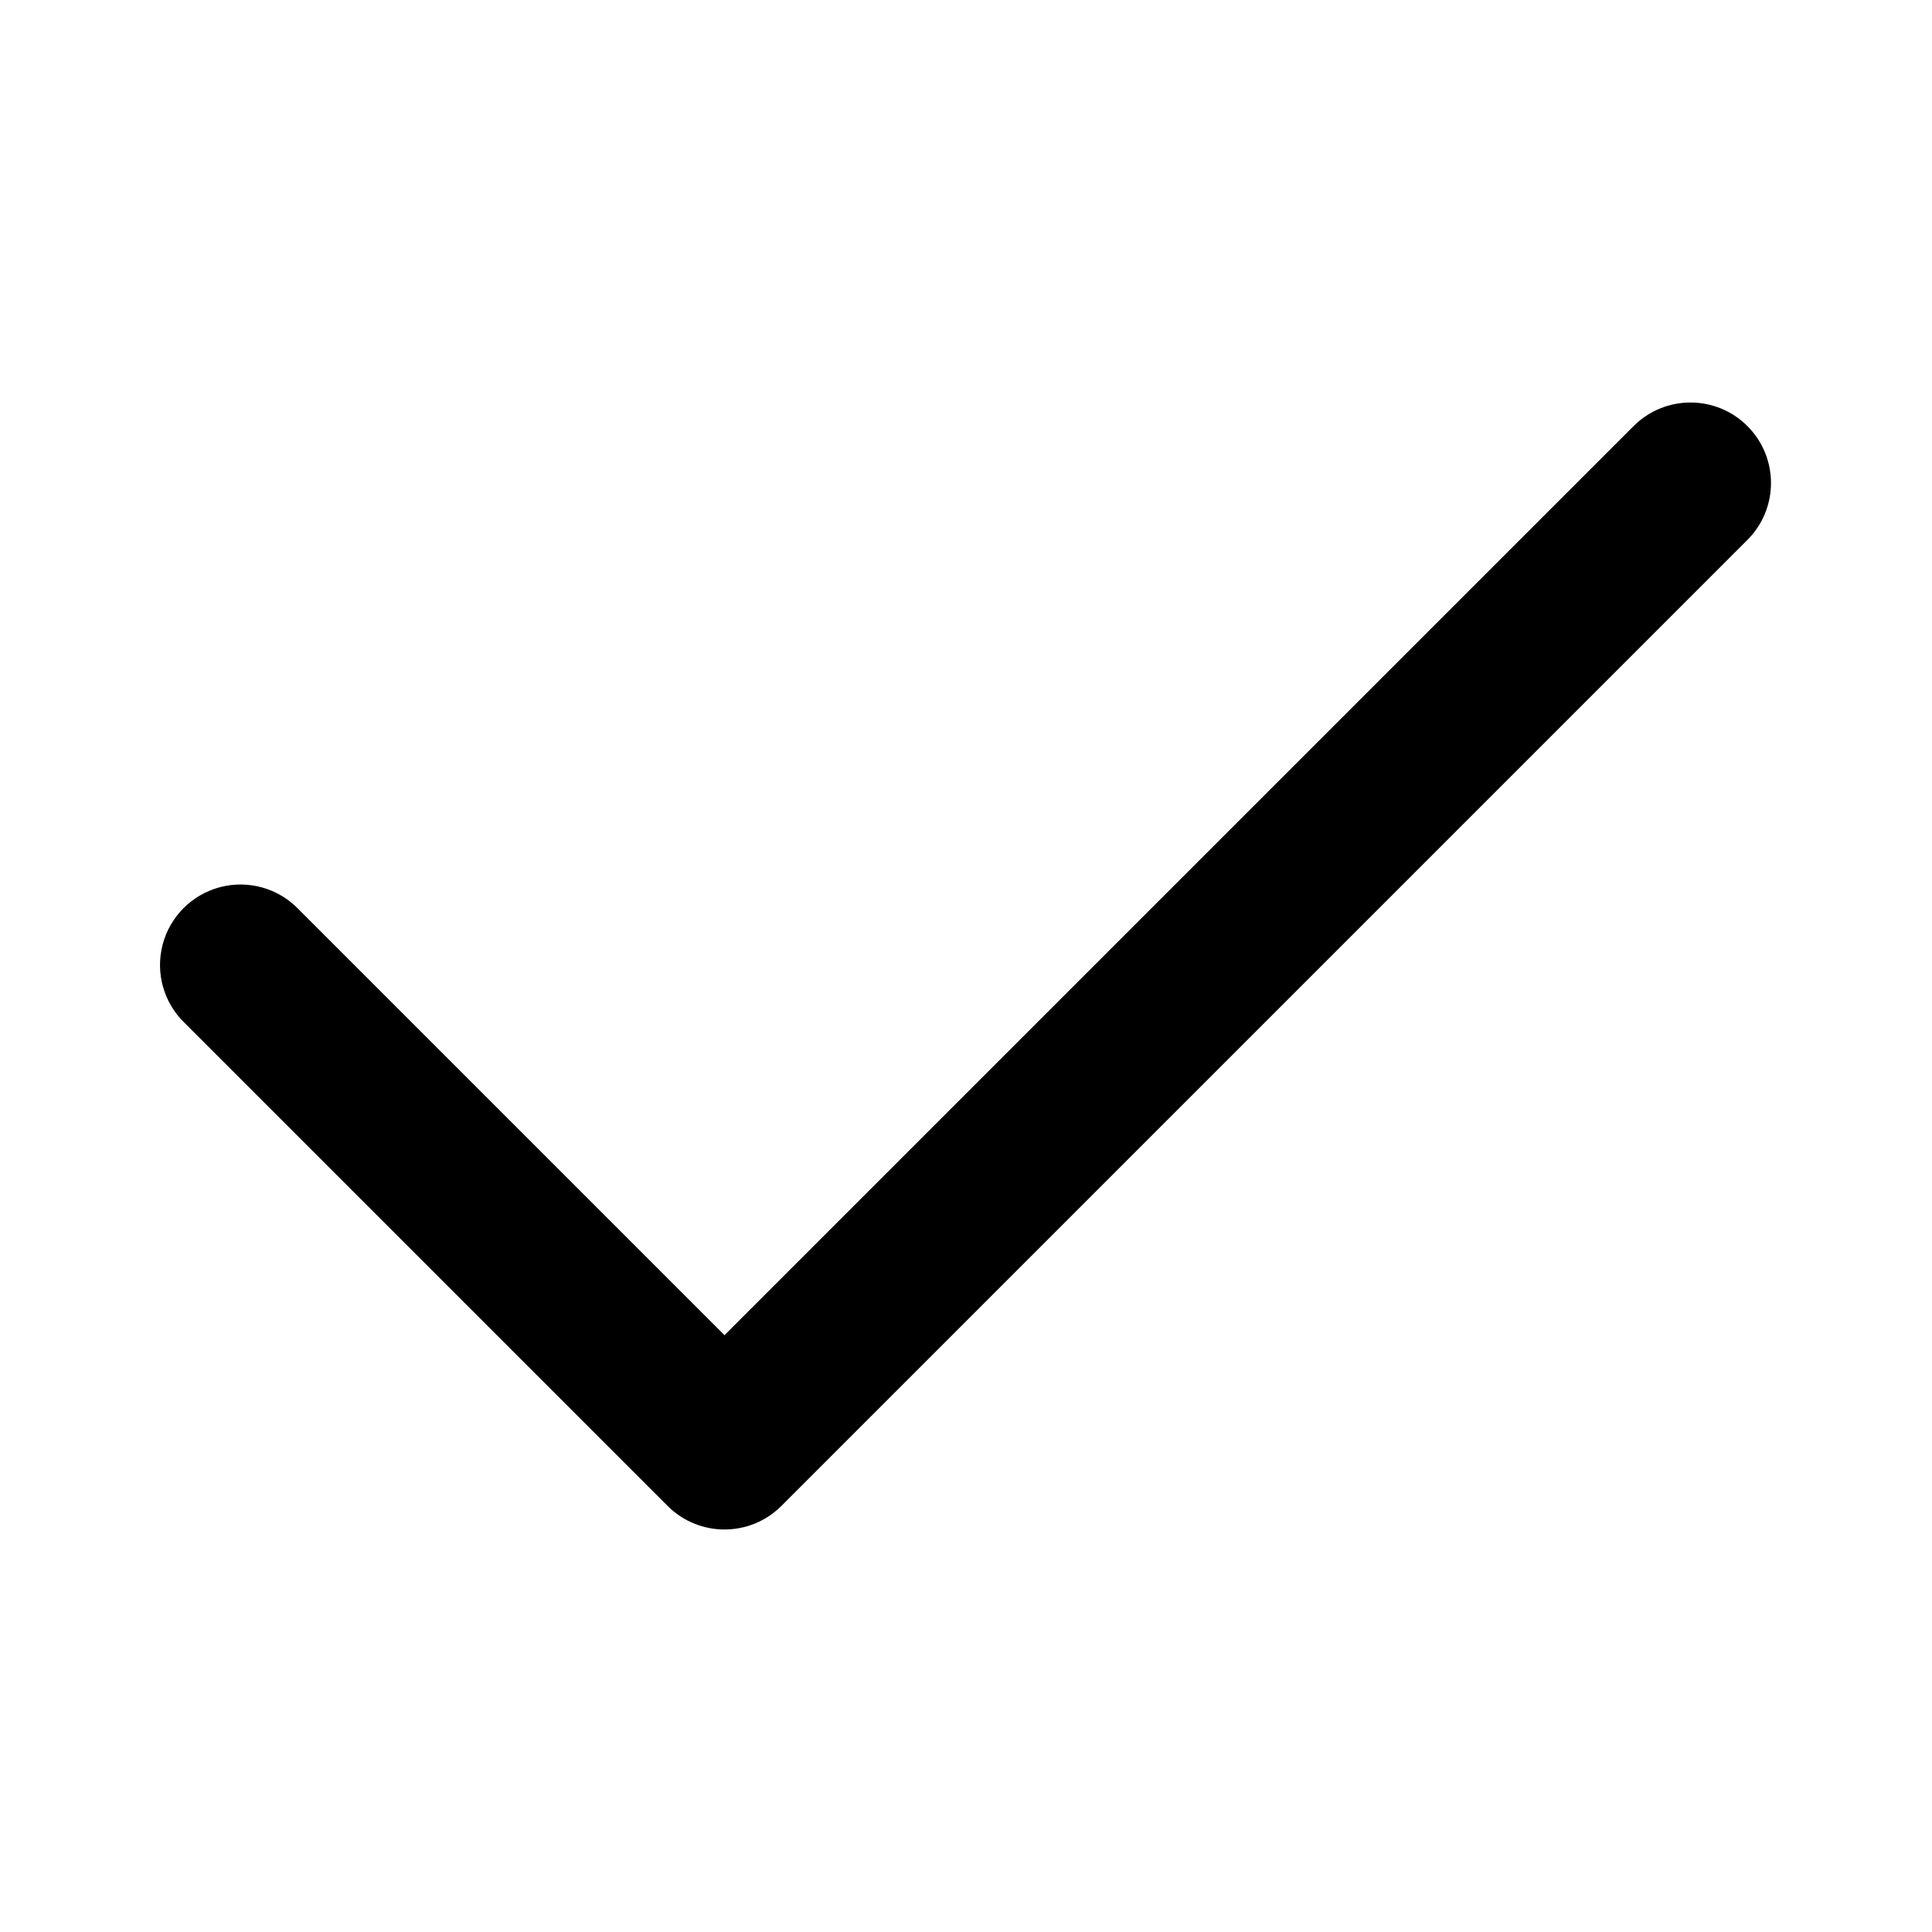
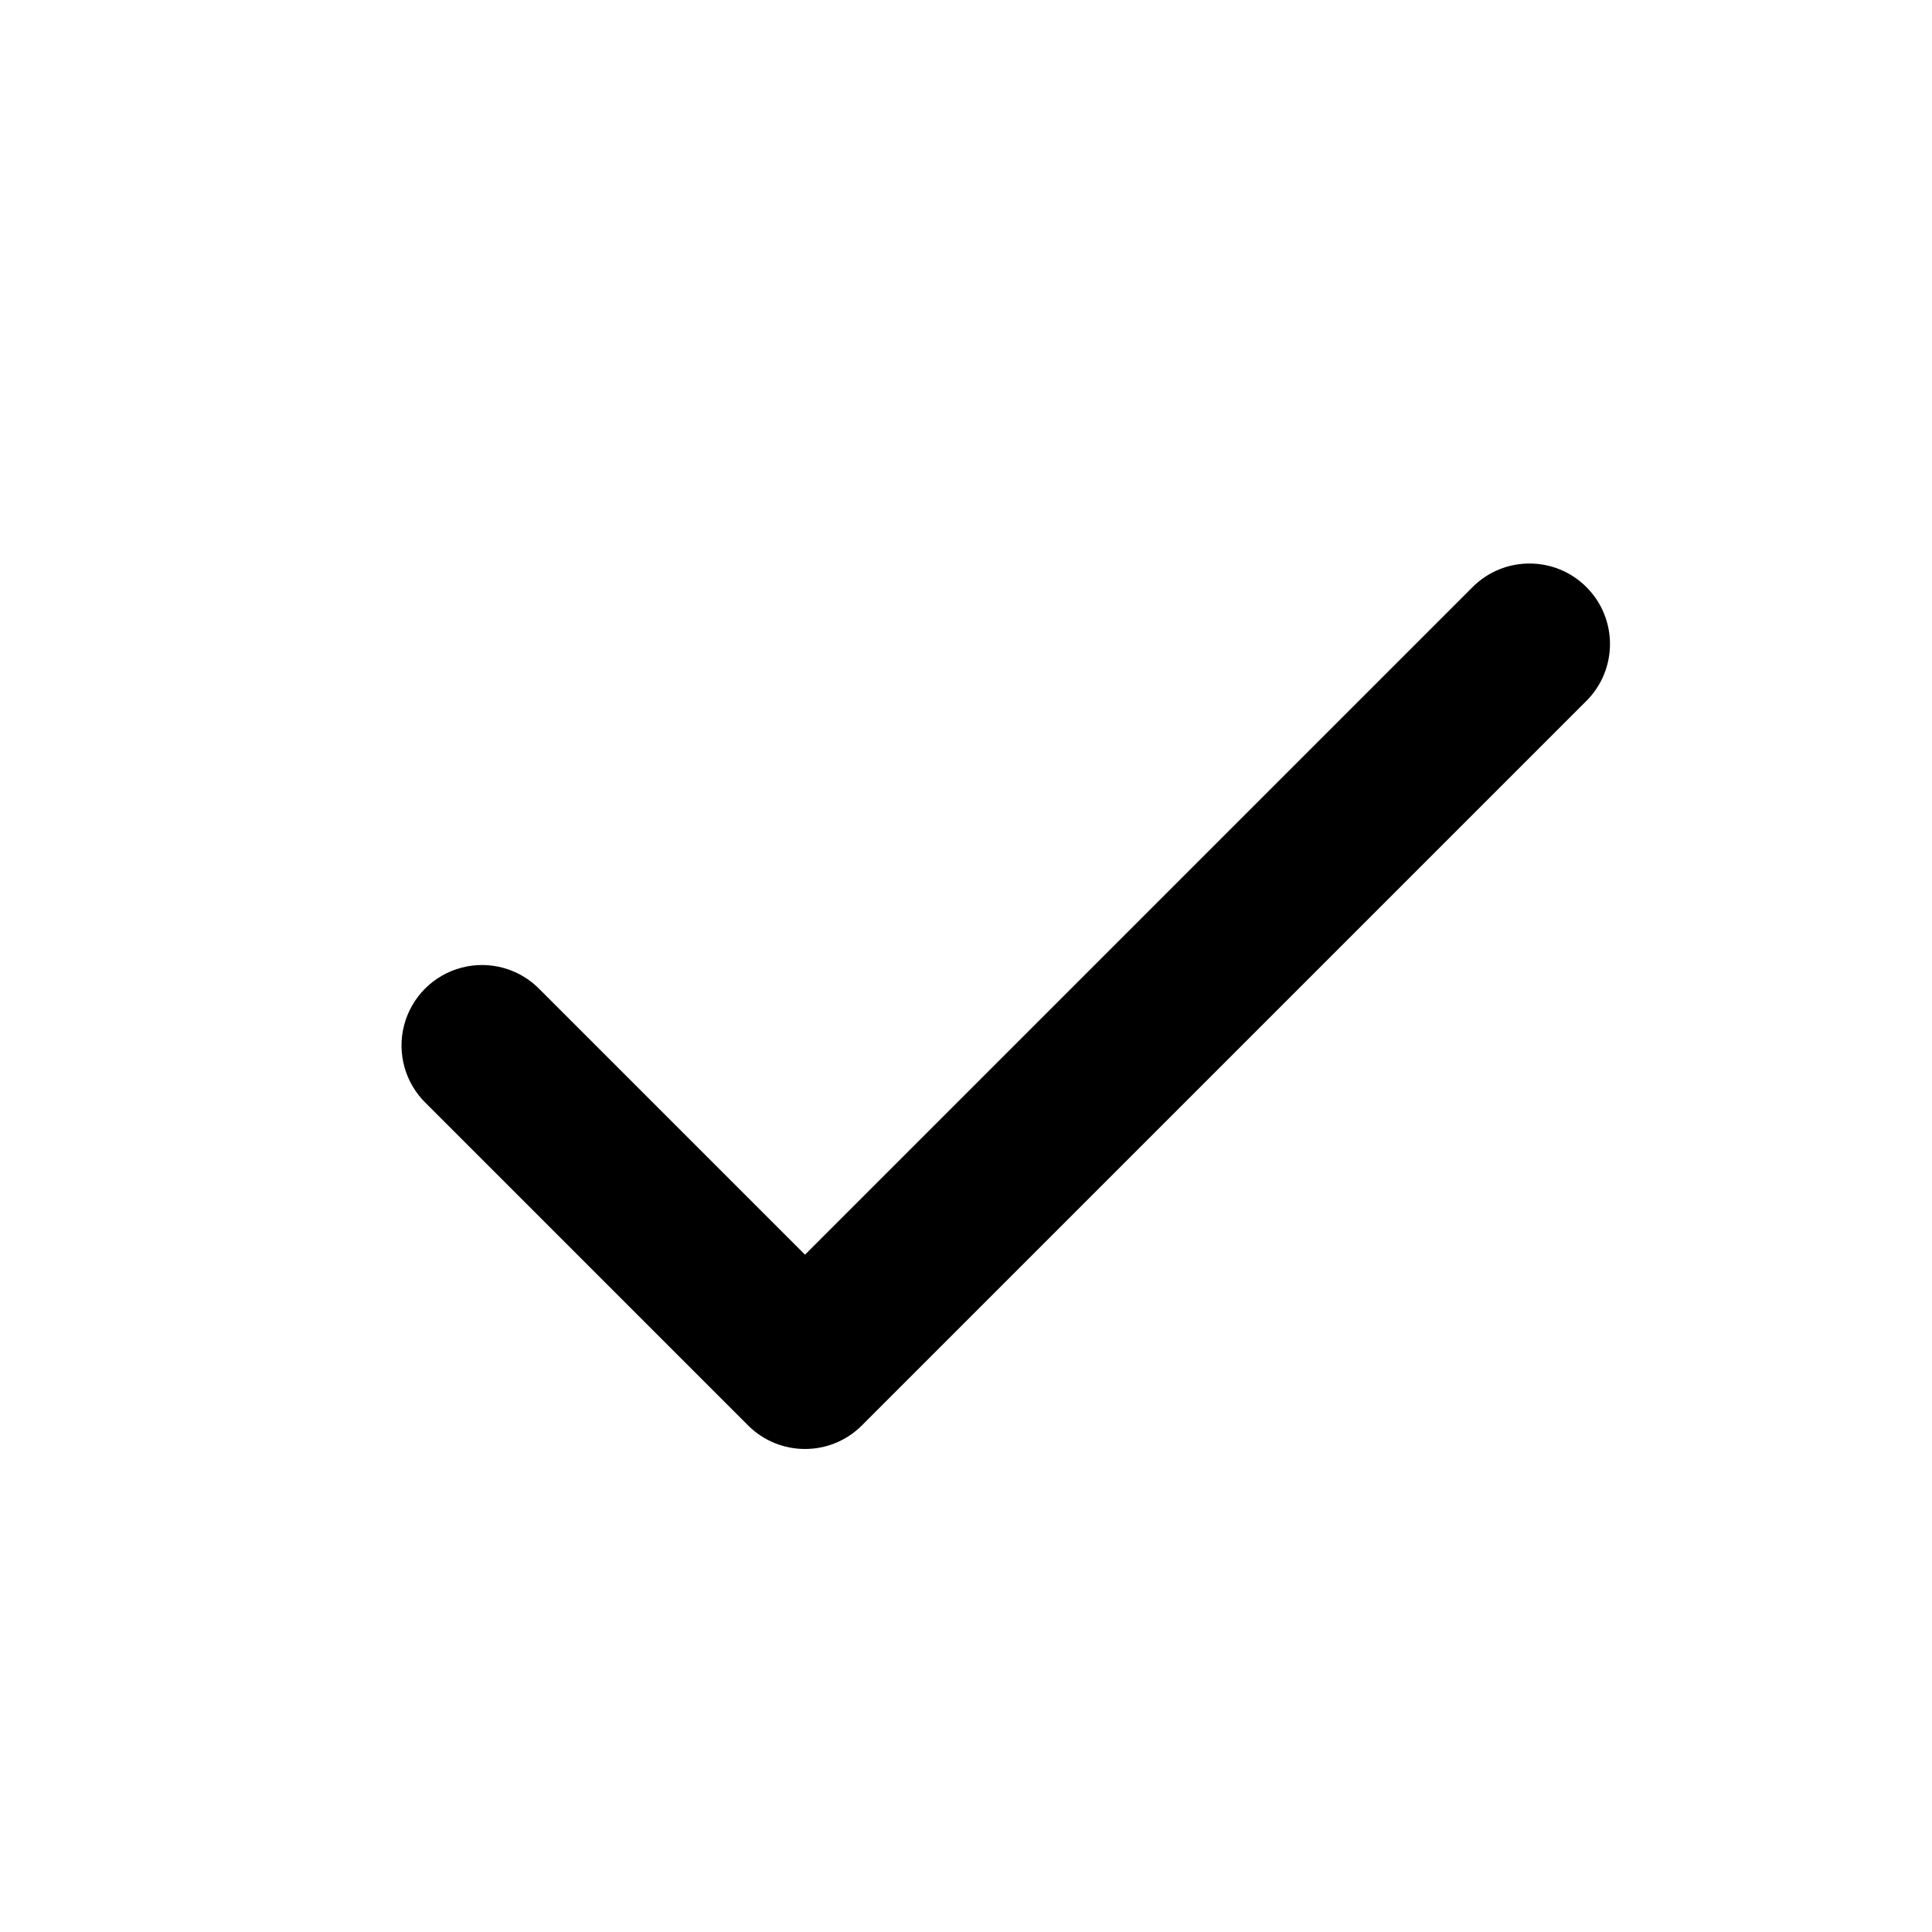
<svg xmlns="http://www.w3.org/2000/svg" width="24" height="24" viewBox="0 0 24 24">
-   <path fill-rule="evenodd" d="M21.707 5.293a1 1 0 0 1 0 1.414l-12 12a1 1 0 0 1-1.414 0l-6-6a1 1 0 1 1 1.414-1.414L9 16.586 20.293 5.293a1 1 0 0 1 1.414 0Z" clip-rule="evenodd" />
+   <path fill-rule="evenodd" d="M19.707 7.293a1 1 0 0 1 0 1.414l-9 9a1 1 0 0 1-1.414 0l-4-4a1 1 0 1 1 1.414-1.414L10 15.586l8.293-8.293a1 1 0 0 1 1.414 0Z" clip-rule="evenodd" />
</svg>
